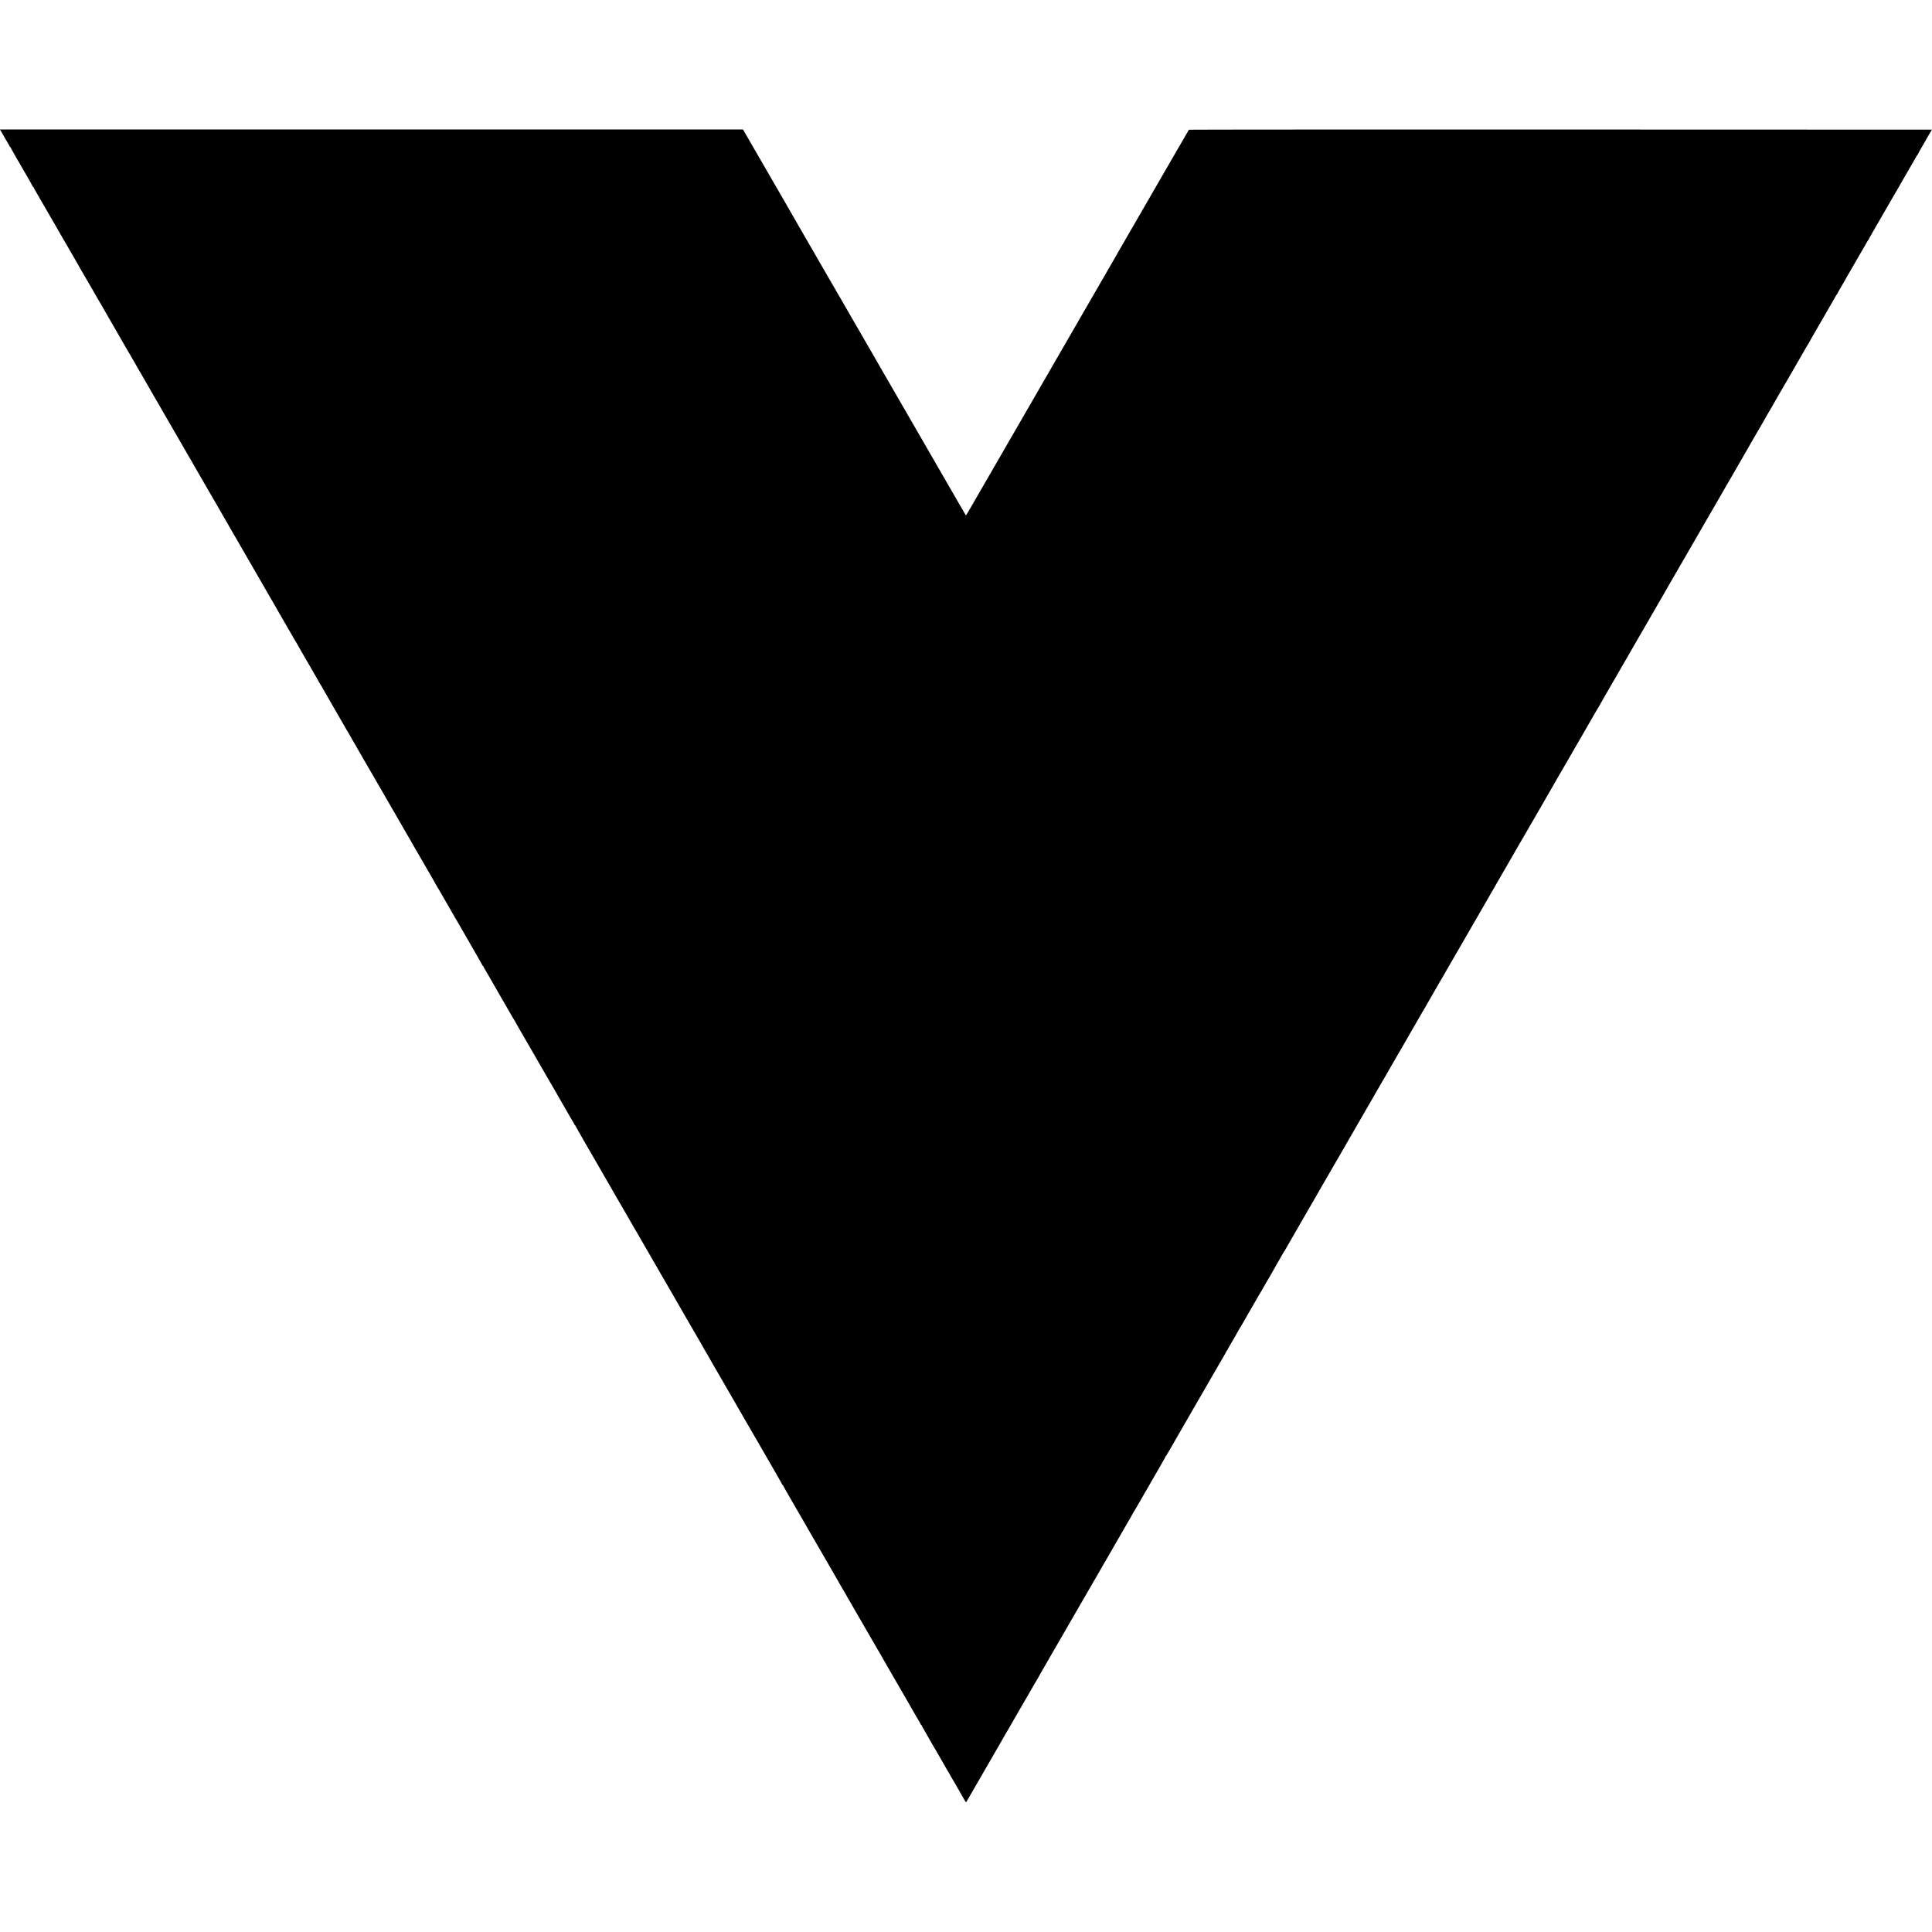
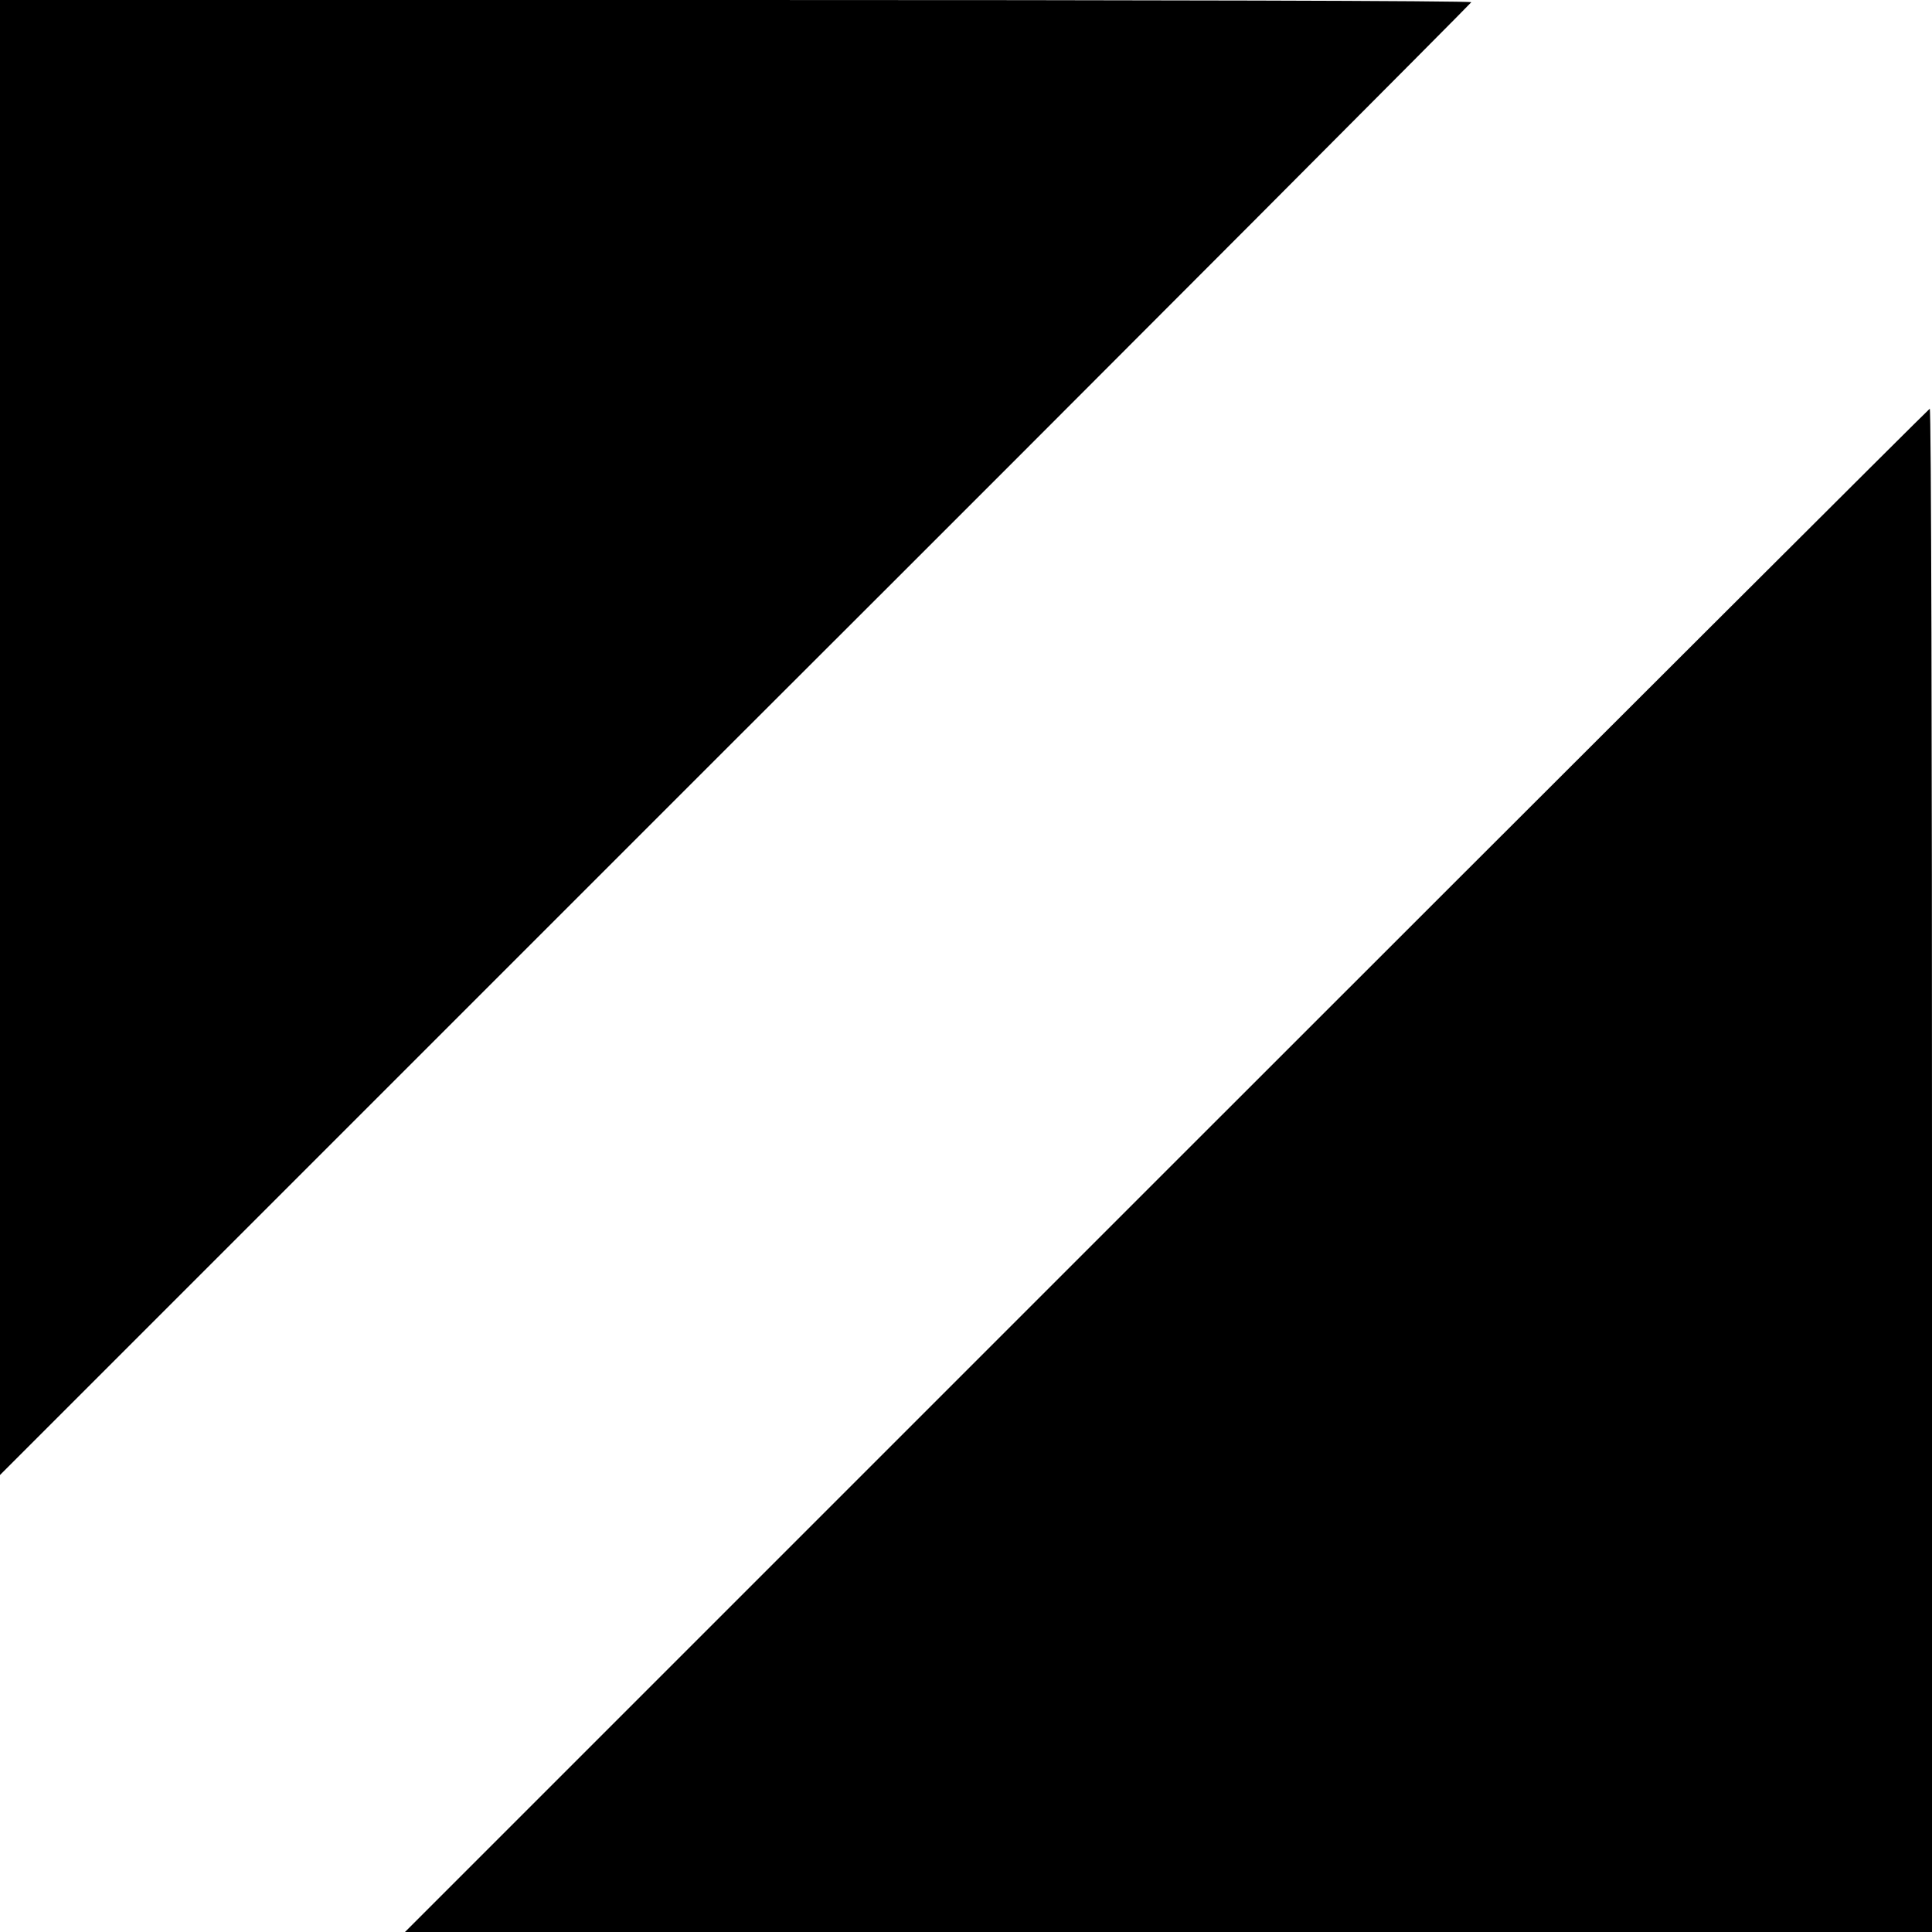
- <svg xmlns="http://www.w3.org/2000/svg" version="1.0" width="16pt" height="16pt" viewBox="0 0 16 16" preserveAspectRatio="xMidYMid meet">
-   <g transform="translate(0,16) scale(0.00032,-0.00032)" fill="#000000" stroke="none">
-     <path d="M18 46618 c45 -75 122 -207 122 -211 0 -2 25 -45 55 -95 30 -50 55 -96 55 -102 0 -5 5 -10 10 -10 6 0 10 -4 10 -9 0 -5 73 -135 161 -288 89 -153 173 -298 187 -323 14 -25 32 -57 41 -72 88 -149 187 -324 189 -335 2 -7 8 -13 13 -13 5 0 9 -4 9 -10 0 -5 46 -89 103 -187 175 -302 490 -846 507 -876 8 -16 20 -36 25 -45 28 -46 290 -498 339 -585 13 -23 74 -129 136 -236 61 -107 123 -215 137 -240 14 -25 29 -50 33 -56 5 -5 23 -37 40 -70 18 -33 38 -67 44 -75 11 -16 21 -33 63 -109 14 -25 29 -50 33 -56 4 -5 21 -35 38 -65 55 -100 261 -455 269 -465 4 -5 14 -21 20 -35 15 -29 41 -75 103 -180 24 -41 52 -88 60 -105 9 -16 57 -100 107 -185 112 -193 362 -626 380 -660 8 -14 23 -38 33 -55 11 -16 23 -37 27 -45 4 -8 26 -46 48 -85 23 -38 53 -90 67 -115 46 -81 64 -113 178 -310 62 -107 121 -210 132 -227 37 -67 56 -99 85 -148 16 -27 32 -57 36 -65 4 -8 15 -27 25 -42 9 -15 53 -89 96 -165 44 -76 177 -307 296 -513 120 -206 268 -463 330 -570 131 -227 117 -203 200 -348 36 -62 73 -125 82 -140 10 -15 21 -34 25 -42 4 -8 20 -37 36 -65 17 -27 38 -65 48 -82 49 -85 64 -111 87 -153 13 -25 28 -49 32 -55 4 -5 78 -134 165 -285 87 -151 166 -288 176 -305 10 -16 26 -43 35 -59 9 -17 125 -217 257 -445 132 -229 253 -441 270 -471 17 -30 45 -79 64 -108 18 -29 33 -54 33 -57 0 -2 20 -37 44 -77 24 -40 123 -212 221 -383 97 -170 190 -330 205 -355 16 -25 39 -65 53 -90 13 -25 81 -144 152 -265 70 -121 137 -238 150 -260 12 -22 37 -65 55 -95 18 -30 43 -73 55 -95 12 -22 48 -85 80 -140 77 -132 163 -280 190 -330 13 -22 71 -123 130 -225 59 -102 116 -199 126 -217 10 -17 29 -50 43 -72 15 -22 26 -43 26 -45 0 -2 27 -50 60 -106 33 -56 60 -103 60 -105 0 -2 55 -98 90 -155 8 -14 182 -316 239 -414 13 -22 45 -79 72 -124 27 -46 49 -86 49 -89 0 -2 14 -24 30 -48 16 -24 30 -46 30 -49 0 -5 74 -135 100 -176 5 -8 24 -42 43 -75 50 -88 58 -101 262 -455 104 -179 199 -345 213 -370 14 -25 28 -49 32 -55 4 -5 17 -26 28 -45 10 -19 62 -109 114 -200 114 -197 133 -230 170 -295 16 -27 33 -57 38 -65 17 -28 96 -165 103 -180 4 -8 16 -28 26 -45 10 -16 77 -131 148 -255 72 -124 181 -313 243 -420 62 -107 121 -209 131 -227 35 -62 323 -560 392 -678 38 -66 83 -145 100 -175 16 -30 33 -59 37 -65 4 -5 17 -27 29 -47 34 -61 56 -100 90 -156 17 -29 31 -55 31 -57 0 -2 17 -32 39 -67 21 -35 134 -229 251 -433 117 -203 235 -407 261 -451 27 -45 49 -85 49 -88 0 -4 8 -19 19 -34 15 -21 200 -341 309 -533 10 -19 33 -58 51 -87 17 -29 31 -54 31 -56 0 -2 25 -44 55 -94 30 -50 55 -95 55 -98 0 -4 6 -15 14 -23 7 -9 27 -41 43 -71 17 -30 170 -297 342 -594 171 -296 311 -542 311 -547 0 -5 5 -9 10 -9 6 0 10 -4 10 -10 0 -5 22 -47 49 -92 27 -46 58 -99 68 -118 24 -43 81 -140 93 -160 5 -8 66 -114 135 -235 69 -121 130 -227 135 -235 12 -21 259 -447 283 -490 10 -19 28 -47 38 -62 11 -14 19 -29 19 -32 0 -3 37 -69 83 -148 99 -170 305 -526 337 -583 13 -22 31 -53 41 -70 11 -16 22 -37 26 -45 7 -14 82 -146 103 -180 14 -24 181 -311 205 -355 13 -22 46 -80 75 -130 29 -49 64 -110 78 -135 14 -25 51 -88 82 -140 31 -52 59 -102 63 -110 4 -8 18 -33 31 -55 205 -353 284 -489 309 -535 17 -30 45 -78 62 -106 18 -28 36 -60 39 -72 4 -12 12 -22 17 -22 5 0 9 -4 9 -10 0 -5 109 -197 241 -427 133 -230 250 -431 259 -448 51 -90 222 -385 280 -485 37 -63 78 -135 92 -160 14 -25 67 -117 118 -205 51 -88 101 -175 111 -193 34 -58 55 -95 149 -257 51 -88 101 -173 110 -190 9 -16 76 -131 147 -255 72 -124 140 -241 151 -260 61 -108 281 -489 355 -615 38 -66 77 -133 87 -150 35 -63 91 -161 100 -175 14 -23 99 -169 128 -220 54 -97 135 -235 142 -245 4 -5 20 -32 35 -60 26 -48 238 -416 276 -480 10 -16 26 -46 37 -65 30 -53 382 -661 403 -695 10 -16 22 -37 26 -45 4 -8 26 -48 50 -88 24 -41 43 -75 43 -77 0 -2 22 -40 50 -85 27 -45 50 -84 50 -86 0 -3 38 -69 83 -147 84 -142 302 -520 340 -587 10 -19 34 -60 52 -90 18 -30 44 -75 57 -100 14 -25 45 -79 70 -120 25 -41 56 -96 70 -121 14 -25 77 -133 138 -240 62 -107 122 -210 132 -229 25 -43 310 -535 337 -581 11 -19 26 -45 34 -59 17 -32 238 -414 266 -460 11 -19 24 -41 28 -49 3 -7 75 -133 160 -278 84 -146 153 -269 153 -274 0 -5 5 -9 10 -9 6 0 10 -4 10 -10 0 -5 82 -150 181 -322 182 -314 201 -346 240 -415 12 -21 80 -139 152 -263 71 -124 141 -245 155 -270 14 -25 28 -49 32 -55 6 -8 145 -248 220 -380 37 -66 209 -362 229 -395 11 -19 24 -42 28 -49 4 -8 67 -118 140 -243 73 -125 133 -230 133 -233 0 -2 15 -28 33 -57 19 -29 47 -78 64 -108 17 -30 53 -93 79 -139 53 -90 82 -141 157 -272 82 -142 115 -199 381 -659 142 -245 268 -463 281 -485 12 -22 71 -125 132 -230 60 -104 172 -298 248 -430 76 -132 146 -253 156 -270 11 -16 22 -36 26 -44 3 -8 30 -54 60 -103 29 -49 53 -91 53 -93 0 -3 18 -34 40 -70 22 -36 40 -67 40 -69 0 -2 37 -66 81 -142 45 -77 98 -168 119 -204 20 -36 47 -81 58 -100 12 -19 27 -47 33 -62 6 -16 15 -28 20 -28 5 0 9 -4 9 -9 0 -6 63 -118 140 -251 77 -133 140 -243 140 -245 0 -2 18 -33 41 -70 22 -37 49 -83 60 -101 10 -19 29 -51 40 -71 25 -45 109 -189 126 -218 7 -11 17 -29 22 -40 6 -11 22 -38 35 -60 14 -22 37 -62 52 -90 14 -27 35 -62 45 -77 11 -14 19 -29 19 -32 0 -3 18 -35 40 -71 22 -36 40 -67 40 -69 0 -2 19 -35 42 -72 23 -38 55 -94 72 -124 26 -47 139 -244 171 -298 6 -9 21 -36 34 -60 28 -48 37 -51 51 -19 6 12 19 36 29 52 10 17 27 46 38 65 11 19 104 181 208 360 103 179 199 345 213 370 14 25 42 74 64 109 21 34 38 65 38 67 0 2 18 33 40 69 22 36 40 67 40 69 0 3 177 310 199 346 16 26 136 234 140 244 2 5 25 44 52 88 27 44 49 81 49 84 0 2 18 34 40 70 22 36 40 67 40 69 0 2 20 36 43 77 35 58 169 289 297 513 9 17 50 86 90 155 40 69 86 150 103 180 16 30 35 62 41 70 6 8 16 24 22 35 35 64 72 129 167 293 59 100 116 199 127 220 11 20 30 53 41 72 43 72 1070 1850 1121 1940 14 25 65 113 113 195 48 83 96 166 107 185 10 19 28 50 38 68 11 18 73 124 137 235 64 111 175 303 246 427 71 124 173 299 225 390 52 91 116 202 143 248 27 45 49 85 49 89 0 4 6 14 14 22 7 9 28 43 46 76 26 47 251 436 378 655 11 19 29 51 40 70 11 19 101 176 201 348 99 172 181 317 181 323 0 5 5 9 10 9 6 0 10 5 10 11 0 6 8 23 18 37 11 15 32 52 49 82 16 30 130 228 253 440 122 212 234 405 248 430 13 25 39 70 57 100 39 65 69 117 130 225 25 44 50 87 55 95 12 19 78 134 220 380 61 107 129 224 150 260 161 277 222 382 246 425 15 28 47 83 71 123 24 41 43 78 43 83 0 5 4 9 8 9 4 0 13 12 19 28 7 15 23 45 36 67 66 110 277 478 277 483 0 3 6 13 14 21 7 9 27 41 43 71 17 30 45 80 63 110 34 57 375 649 394 685 6 11 16 27 22 35 6 8 26 42 44 75 18 33 41 74 51 90 10 17 24 41 32 55 54 97 72 128 88 152 11 14 19 28 19 30 0 3 79 141 175 308 96 167 175 305 175 308 0 3 6 13 14 21 7 9 26 39 41 66 33 60 276 483 338 587 24 40 46 80 50 88 4 8 13 24 20 35 14 23 95 163 125 215 11 19 52 91 92 160 40 69 80 139 90 155 9 17 103 179 207 360 105 182 200 346 211 365 103 181 463 802 489 845 7 11 15 27 19 35 4 8 29 51 55 95 64 110 828 1433 848 1470 9 17 24 41 33 55 9 14 29 48 45 77 15 28 52 93 82 145 30 51 62 107 71 123 17 30 231 398 400 690 51 88 103 179 115 202 12 23 26 48 32 55 6 7 24 38 40 68 17 30 61 107 98 170 37 63 84 144 103 180 19 36 41 72 48 81 8 8 14 18 14 21 0 4 27 51 59 106 32 55 72 124 89 154 16 29 71 125 122 213 51 88 104 180 118 205 13 25 28 50 32 55 4 6 17 26 28 45 11 19 45 80 77 135 31 55 66 116 77 135 11 19 88 152 171 295 401 694 620 1072 650 1125 11 19 87 152 170 295 83 143 158 273 166 288 9 16 21 36 26 45 6 9 31 52 55 96 25 43 54 94 66 115 11 20 95 164 186 321 91 157 173 299 182 315 9 17 26 46 37 65 12 19 66 114 121 210 56 96 108 186 117 200 8 14 24 40 34 59 24 45 383 664 412 713 5 9 17 29 26 45 15 28 120 210 241 419 36 61 68 117 72 125 4 8 12 23 19 34 35 57 245 420 262 453 11 20 35 61 53 90 17 29 32 54 32 56 0 3 28 51 62 108 33 57 70 119 80 138 10 19 23 42 28 50 5 8 32 53 59 100 27 47 149 258 271 470 122 212 234 405 248 430 30 53 62 108 80 135 6 11 15 27 19 35 4 8 85 150 181 315 96 165 187 323 202 350 31 56 116 202 130 225 5 8 25 42 43 75 19 33 92 159 162 280 149 257 157 271 202 350 19 33 38 67 43 75 9 14 228 392 275 475 12 22 55 96 95 165 40 69 80 139 90 155 24 42 202 350 221 383 9 15 27 47 41 72 14 25 75 131 136 236 61 106 121 210 134 232 99 172 271 470 279 482 5 8 23 40 40 70 18 30 81 141 142 245 60 105 121 210 135 235 14 25 71 124 127 220 56 96 143 247 194 335 51 88 96 167 102 175 14 24 180 311 204 355 23 43 340 590 356 615 5 8 50 87 101 175 171 301 517 898 582 1008 25 43 46 81 46 83 0 2 12 23 27 47 14 23 40 67 56 97 16 30 35 62 42 70 7 8 15 22 18 30 4 8 20 38 37 65 16 28 33 57 37 65 6 12 111 196 143 250 5 8 55 95 112 193 57 98 113 195 126 215 12 20 27 46 32 57 6 11 14 27 20 35 5 8 76 130 156 270 80 140 165 287 187 325 23 39 52 90 66 115 13 25 30 52 37 61 8 8 14 18 14 21 0 4 41 77 92 165 50 87 175 302 276 478 101 176 208 360 236 408 28 49 67 117 86 152 19 35 41 70 48 77 6 6 12 15 12 19 0 7 124 224 167 291 12 21 23 40 23 42 0 2 21 40 46 83 26 43 55 92 64 109 54 95 327 568 354 614 19 30 45 75 59 100 71 128 82 145 89 148 4 2 8 8 8 13 0 5 42 82 94 172 311 538 496 858 518 897 14 25 40 70 58 100 18 30 42 71 53 90 10 19 79 139 152 265 73 127 142 246 153 265 10 19 43 76 72 125 29 50 63 108 75 130 65 116 80 140 87 143 4 2 8 8 8 12 0 8 114 212 140 250 6 8 14 24 20 35 5 11 54 97 108 190 l100 170 -9611 3 c-5286 1 -9614 -1 -9618 -5 -5 -6 -419 -719 -619 -1068 -89 -155 -267 -463 -323 -560 -38 -66 -81 -140 -95 -165 -31 -56 -263 -457 -526 -910 -110 -190 -224 -388 -254 -440 -29 -52 -61 -109 -71 -125 -23 -39 -243 -420 -268 -465 -11 -19 -204 -352 -428 -740 -224 -388 -477 -826 -563 -975 -85 -148 -185 -322 -222 -385 -37 -63 -120 -207 -185 -320 -65 -113 -177 -306 -248 -430 -72 -124 -172 -297 -222 -385 -51 -88 -142 -245 -202 -350 -131 -226 -247 -427 -408 -705 -65 -113 -249 -432 -410 -710 -160 -278 -388 -673 -506 -877 -118 -205 -216 -373 -219 -373 -3 0 -52 82 -109 183 -58 100 -144 250 -192 332 -95 164 -402 696 -647 1120 -85 149 -228 396 -317 550 -212 365 -982 1700 -1008 1745 -10 19 -43 76 -72 125 -29 50 -64 110 -77 135 -14 25 -63 110 -110 190 -47 80 -96 165 -110 190 -14 25 -99 171 -188 325 -89 154 -174 300 -188 325 -13 25 -64 113 -112 195 -48 83 -140 242 -205 355 -65 113 -183 317 -263 454 -79 137 -152 264 -163 282 -50 89 -335 583 -354 614 -12 19 -34 58 -50 85 -15 28 -129 226 -253 440 -124 215 -235 408 -247 430 -12 22 -69 121 -127 220 -58 99 -226 389 -373 645 -148 256 -324 561 -392 678 -67 117 -134 232 -147 255 -13 23 -33 59 -46 80 l-22 37 -9615 0 -9615 0 20 -32z" />
+ <svg xmlns="http://www.w3.org/2000/svg" version="1.0" width="260pt" height="260pt" viewBox="0 0 260 260" preserveAspectRatio="xMidYMid meet">
+   <g transform="translate(0,260) scale(0.1,-0.1)" fill="#000000" stroke="none">
+     <path d="M0 1608 l0 -993 990 990 c545 544 990 991 990 992 0 2 -445 3 -990 3 l-990 0 0 -992z" />
+     <path d="M1570 1025 l-1025 -1025 1028 0 1027 0 0 1025 c0 564 -1 1025 -3 1025 -1 0 -463 -461 -1027 -1025z" />
  </g>
</svg>
